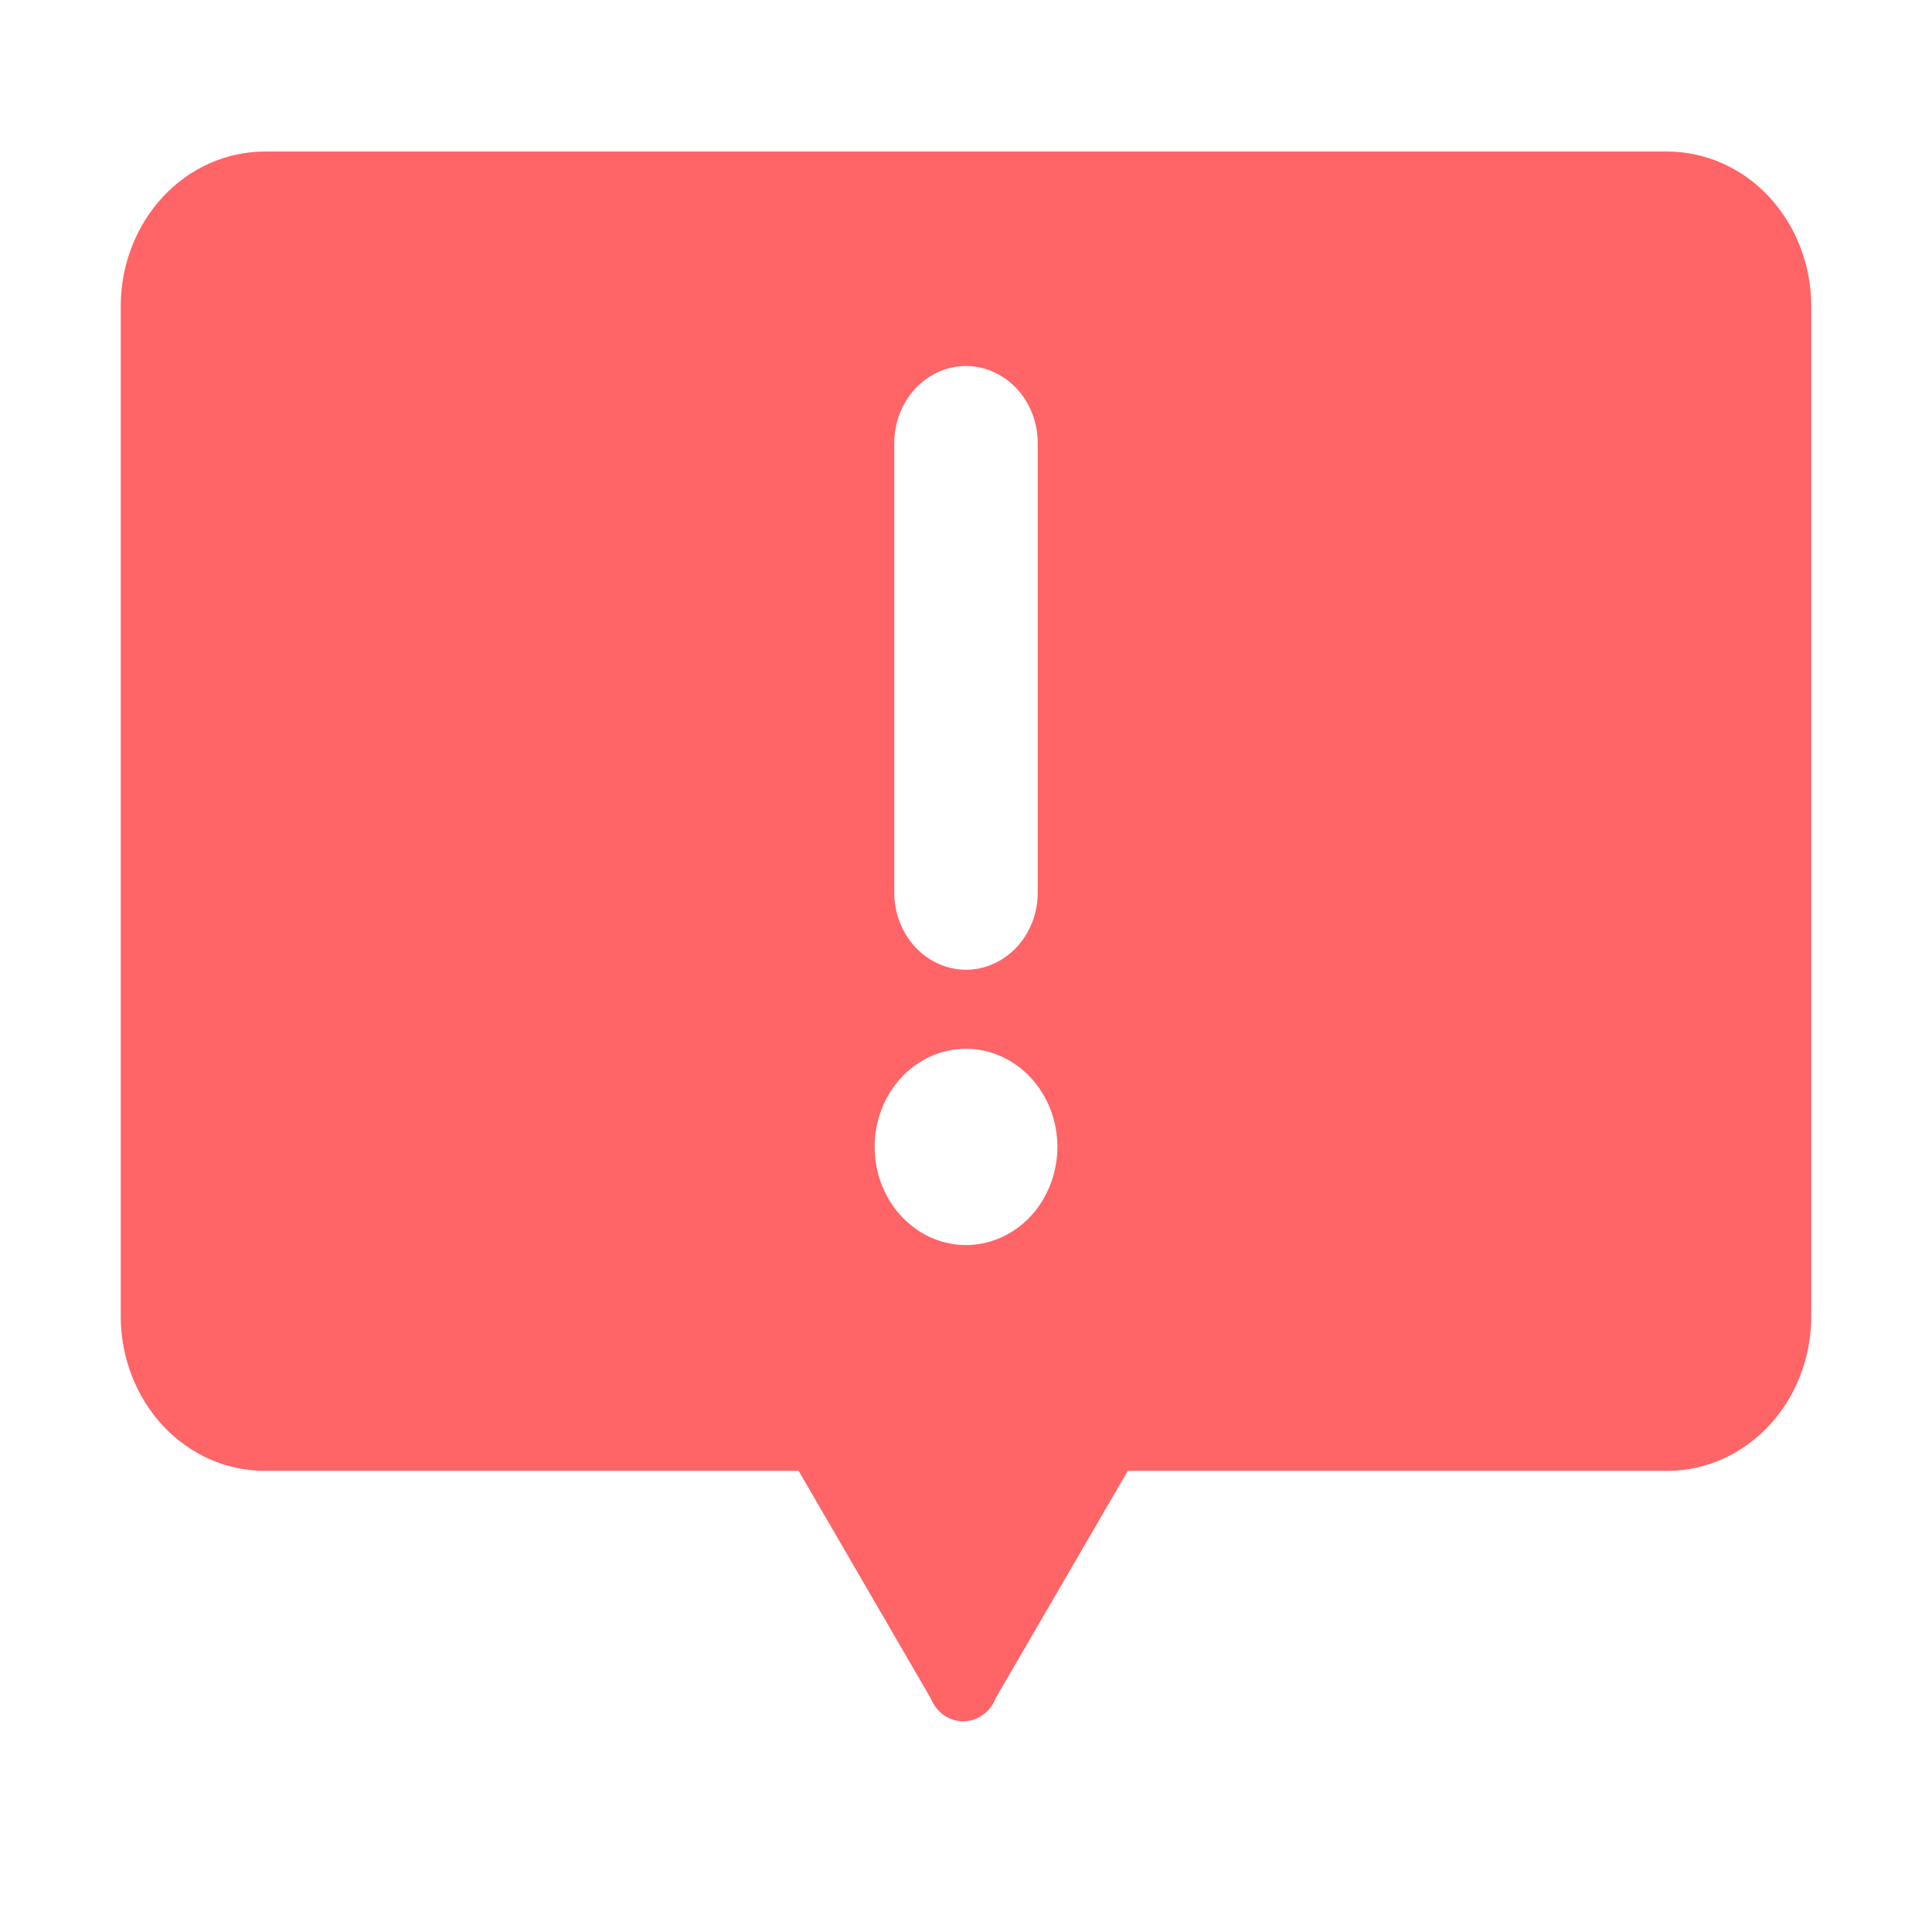
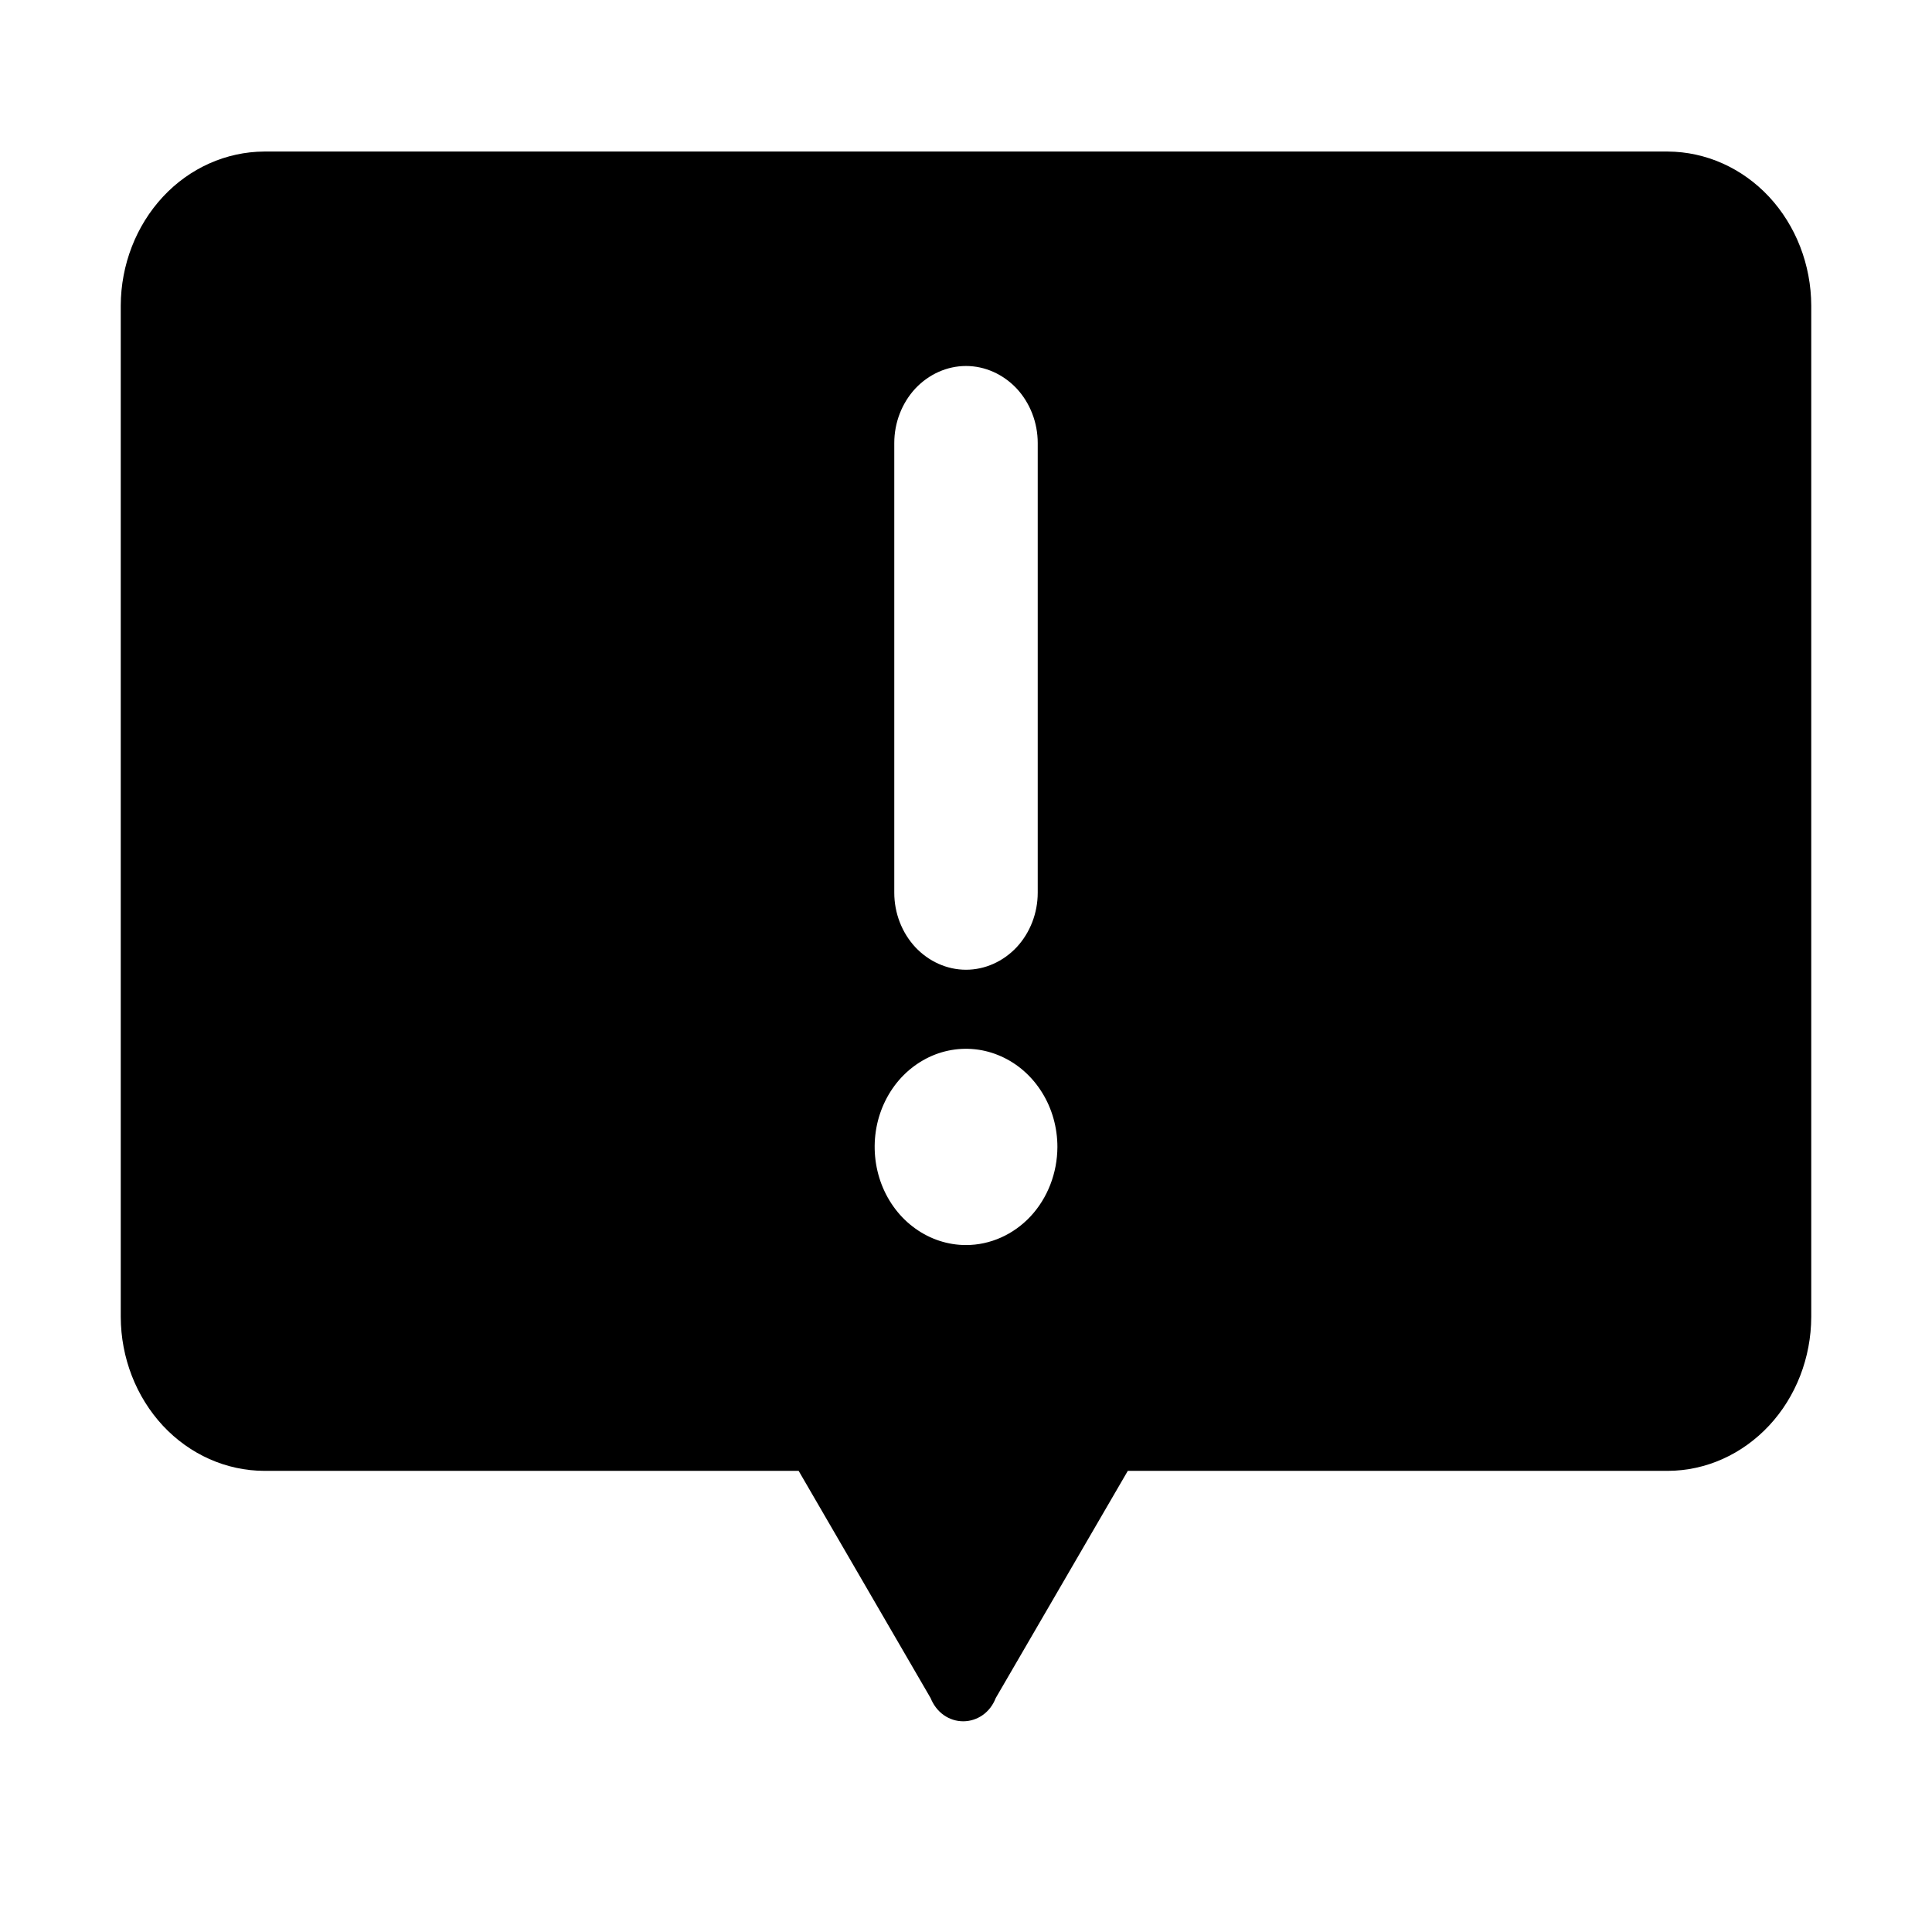
<svg xmlns="http://www.w3.org/2000/svg" width="16" height="16" viewBox="0 0 16 16" fill="none">
-   <path d="M15 2.531V10.906C14.999 11.244 14.873 11.568 14.651 11.806C14.428 12.045 14.127 12.18 13.813 12.181H9.34L8.246 14.063C8.224 14.12 8.187 14.169 8.139 14.203C8.091 14.237 8.034 14.255 7.977 14.255C7.919 14.255 7.863 14.237 7.815 14.203C7.767 14.169 7.73 14.12 7.707 14.063L6.614 12.181H2.188C1.874 12.18 1.572 12.046 1.349 11.807C1.127 11.568 1.001 11.244 1 10.906V2.531C1.001 2.193 1.127 1.869 1.349 1.63C1.571 1.391 1.873 1.257 2.187 1.255H13.813C14.127 1.257 14.428 1.391 14.651 1.63C14.873 1.869 14.999 2.193 15 2.531ZM8.757 9.499C8.757 9.339 8.713 9.181 8.63 9.048C8.547 8.914 8.428 8.809 8.29 8.748C8.152 8.686 8 8.67 7.853 8.701C7.706 8.732 7.571 8.81 7.465 8.923C7.359 9.037 7.287 9.182 7.258 9.339C7.229 9.497 7.244 9.66 7.301 9.809C7.358 9.957 7.455 10.085 7.58 10.174C7.704 10.263 7.85 10.311 8 10.311C8.2 10.311 8.393 10.225 8.535 10.073C8.676 9.921 8.756 9.715 8.757 9.499ZM7.406 7.393C7.406 7.562 7.469 7.724 7.58 7.844C7.692 7.963 7.843 8.031 8 8.031C8.157 8.031 8.308 7.963 8.42 7.844C8.531 7.724 8.594 7.562 8.594 7.393V3.669C8.594 3.5 8.531 3.338 8.42 3.218C8.308 3.099 8.157 3.031 8 3.031C7.843 3.031 7.692 3.099 7.58 3.218C7.469 3.338 7.406 3.5 7.406 3.669V7.393Z" fill="#FF6467" />
+   <path d="M15 2.531V10.906C14.999 11.244 14.873 11.568 14.651 11.806C14.428 12.045 14.127 12.18 13.813 12.181H9.34L8.246 14.063C8.224 14.12 8.187 14.169 8.139 14.203C8.091 14.237 8.034 14.255 7.977 14.255C7.919 14.255 7.863 14.237 7.815 14.203C7.767 14.169 7.73 14.12 7.707 14.063L6.614 12.181H2.188C1.874 12.18 1.572 12.046 1.349 11.807C1.127 11.568 1.001 11.244 1 10.906V2.531C1.001 2.193 1.127 1.869 1.349 1.63C1.571 1.391 1.873 1.257 2.187 1.255H13.813C14.127 1.257 14.428 1.391 14.651 1.63C14.873 1.869 14.999 2.193 15 2.531ZM8.757 9.499C8.757 9.339 8.713 9.181 8.63 9.048C8.547 8.914 8.428 8.809 8.29 8.748C8.152 8.686 8 8.67 7.853 8.701C7.706 8.732 7.571 8.81 7.465 8.923C7.359 9.037 7.287 9.182 7.258 9.339C7.229 9.497 7.244 9.66 7.301 9.809C7.358 9.957 7.455 10.085 7.58 10.174C7.704 10.263 7.85 10.311 8 10.311C8.2 10.311 8.393 10.225 8.535 10.073C8.676 9.921 8.756 9.715 8.757 9.499ZM7.406 7.393C7.406 7.562 7.469 7.724 7.58 7.844C7.692 7.963 7.843 8.031 8 8.031C8.157 8.031 8.308 7.963 8.42 7.844C8.531 7.724 8.594 7.562 8.594 7.393V3.669C8.594 3.5 8.531 3.338 8.42 3.218C8.308 3.099 8.157 3.031 8 3.031C7.843 3.031 7.692 3.099 7.58 3.218C7.469 3.338 7.406 3.5 7.406 3.669V7.393Z" fill="currentColor" />
</svg>
